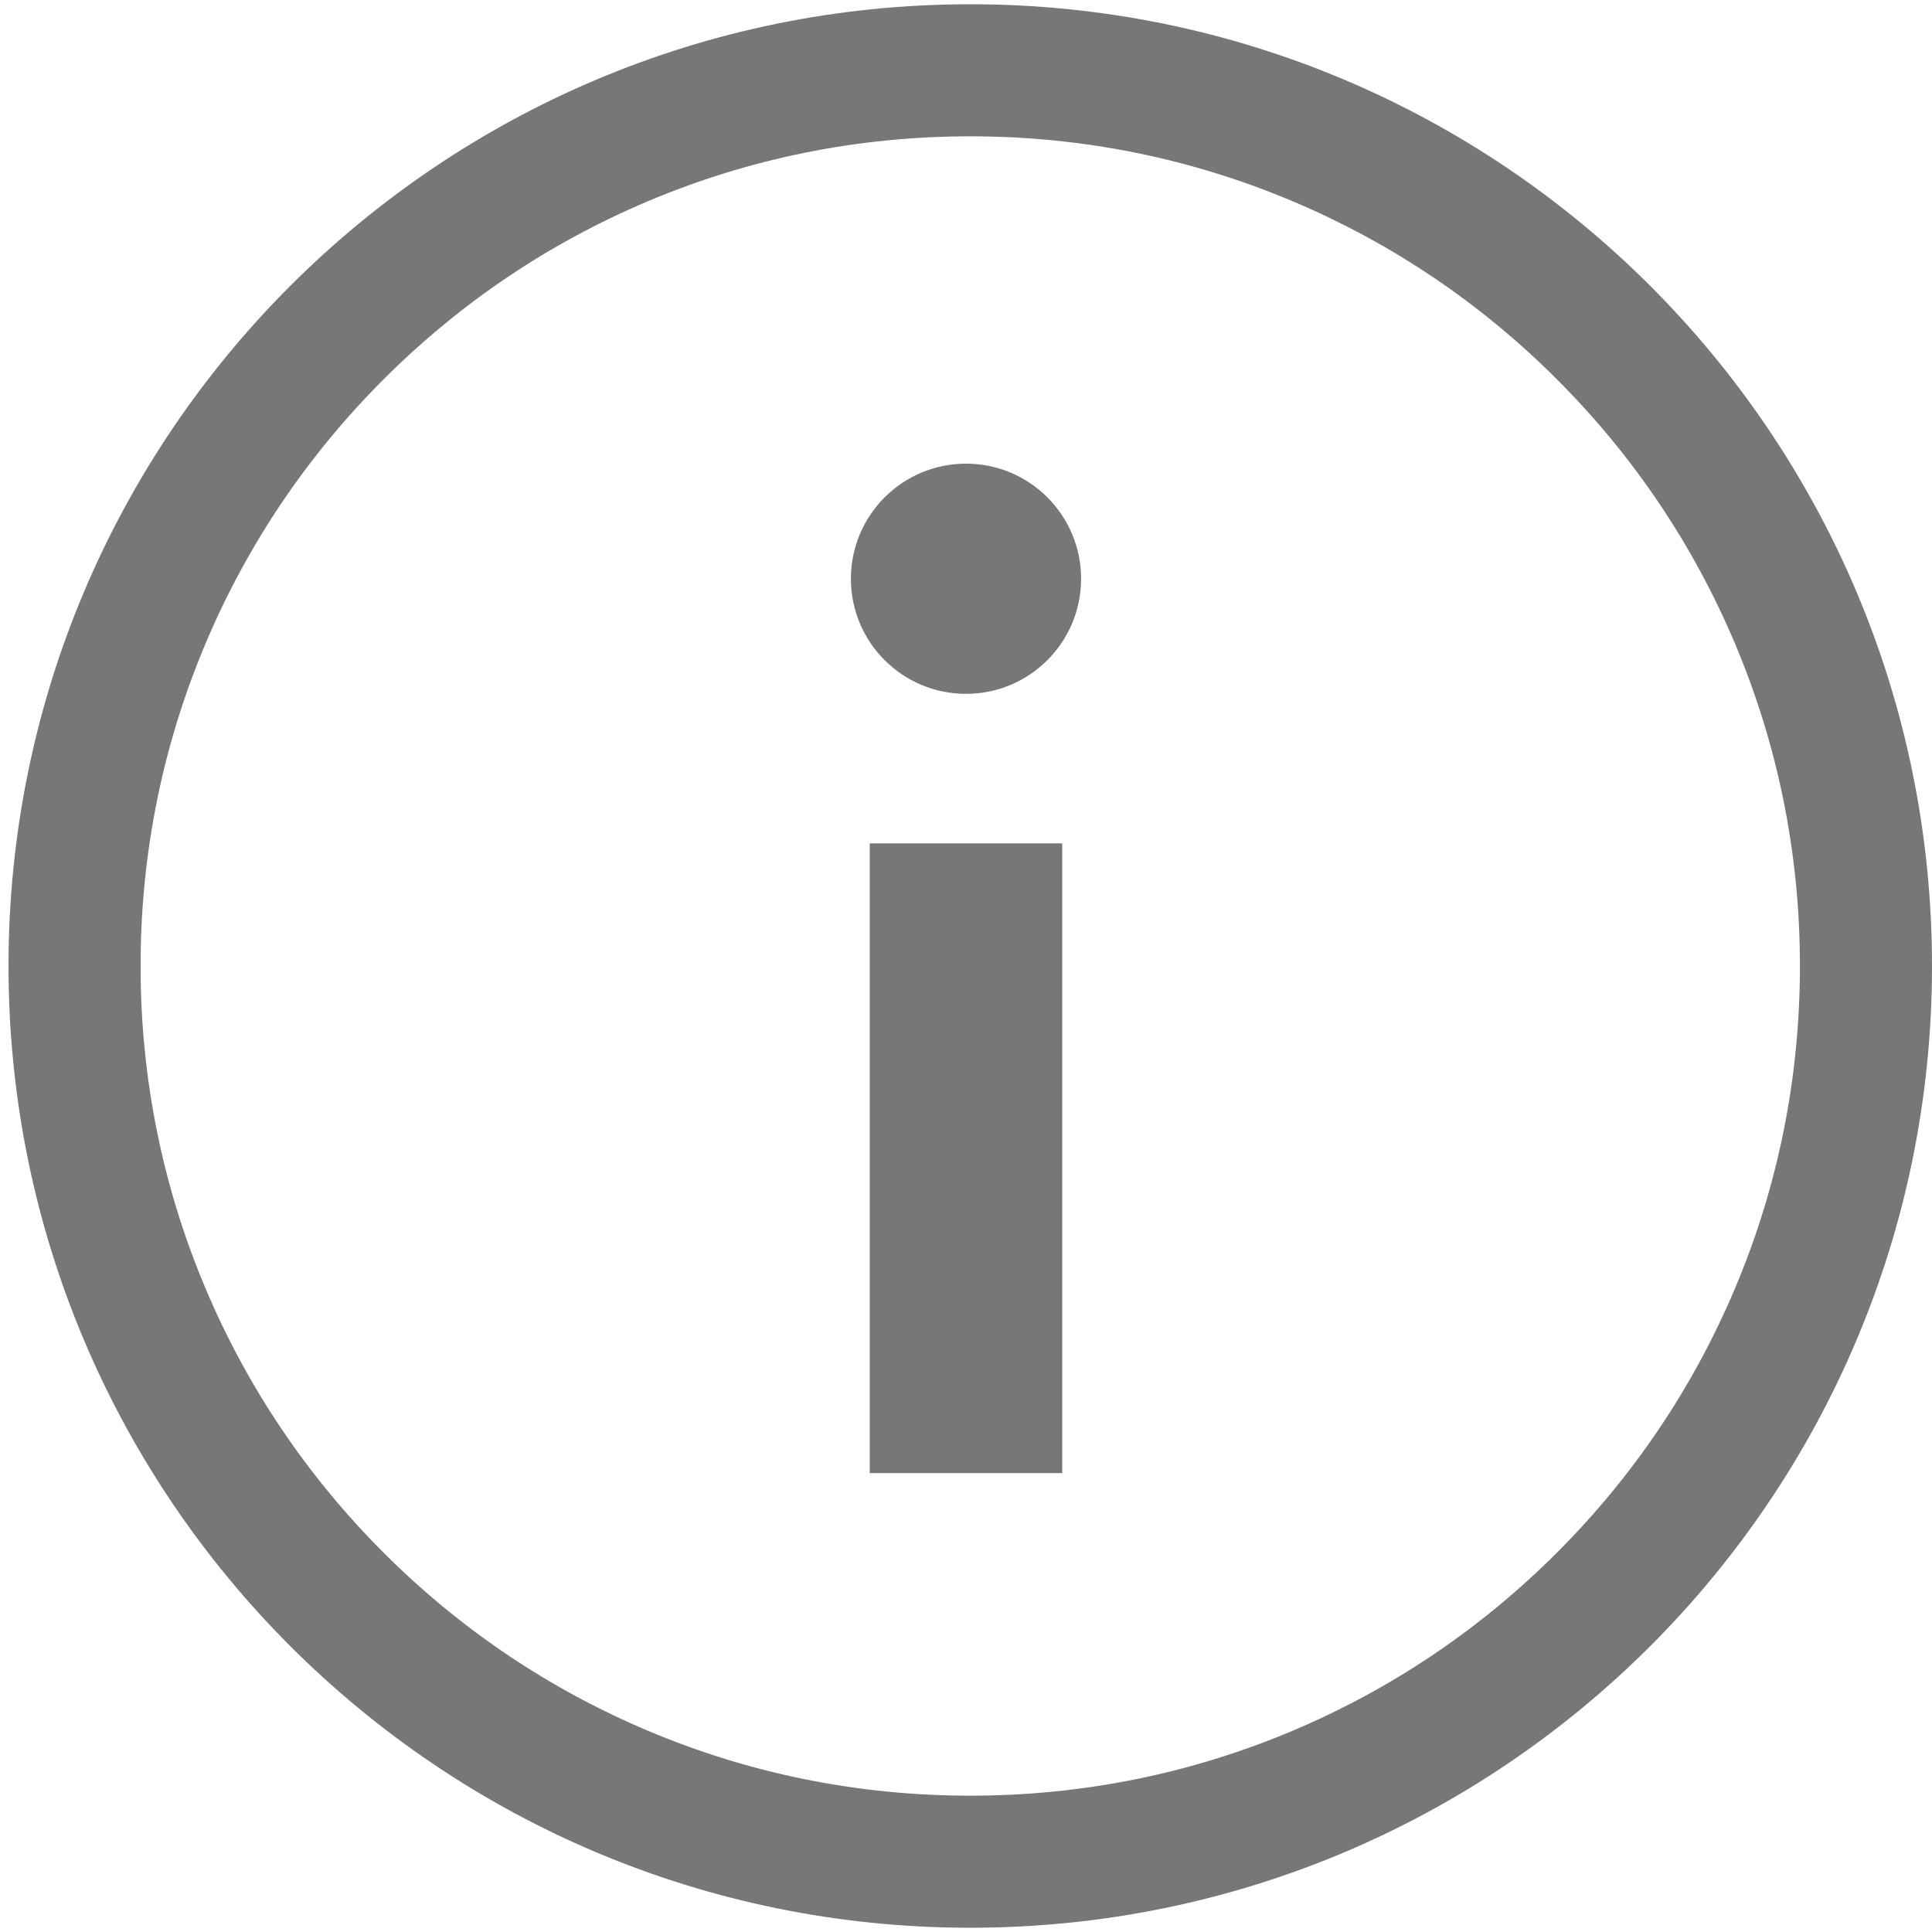
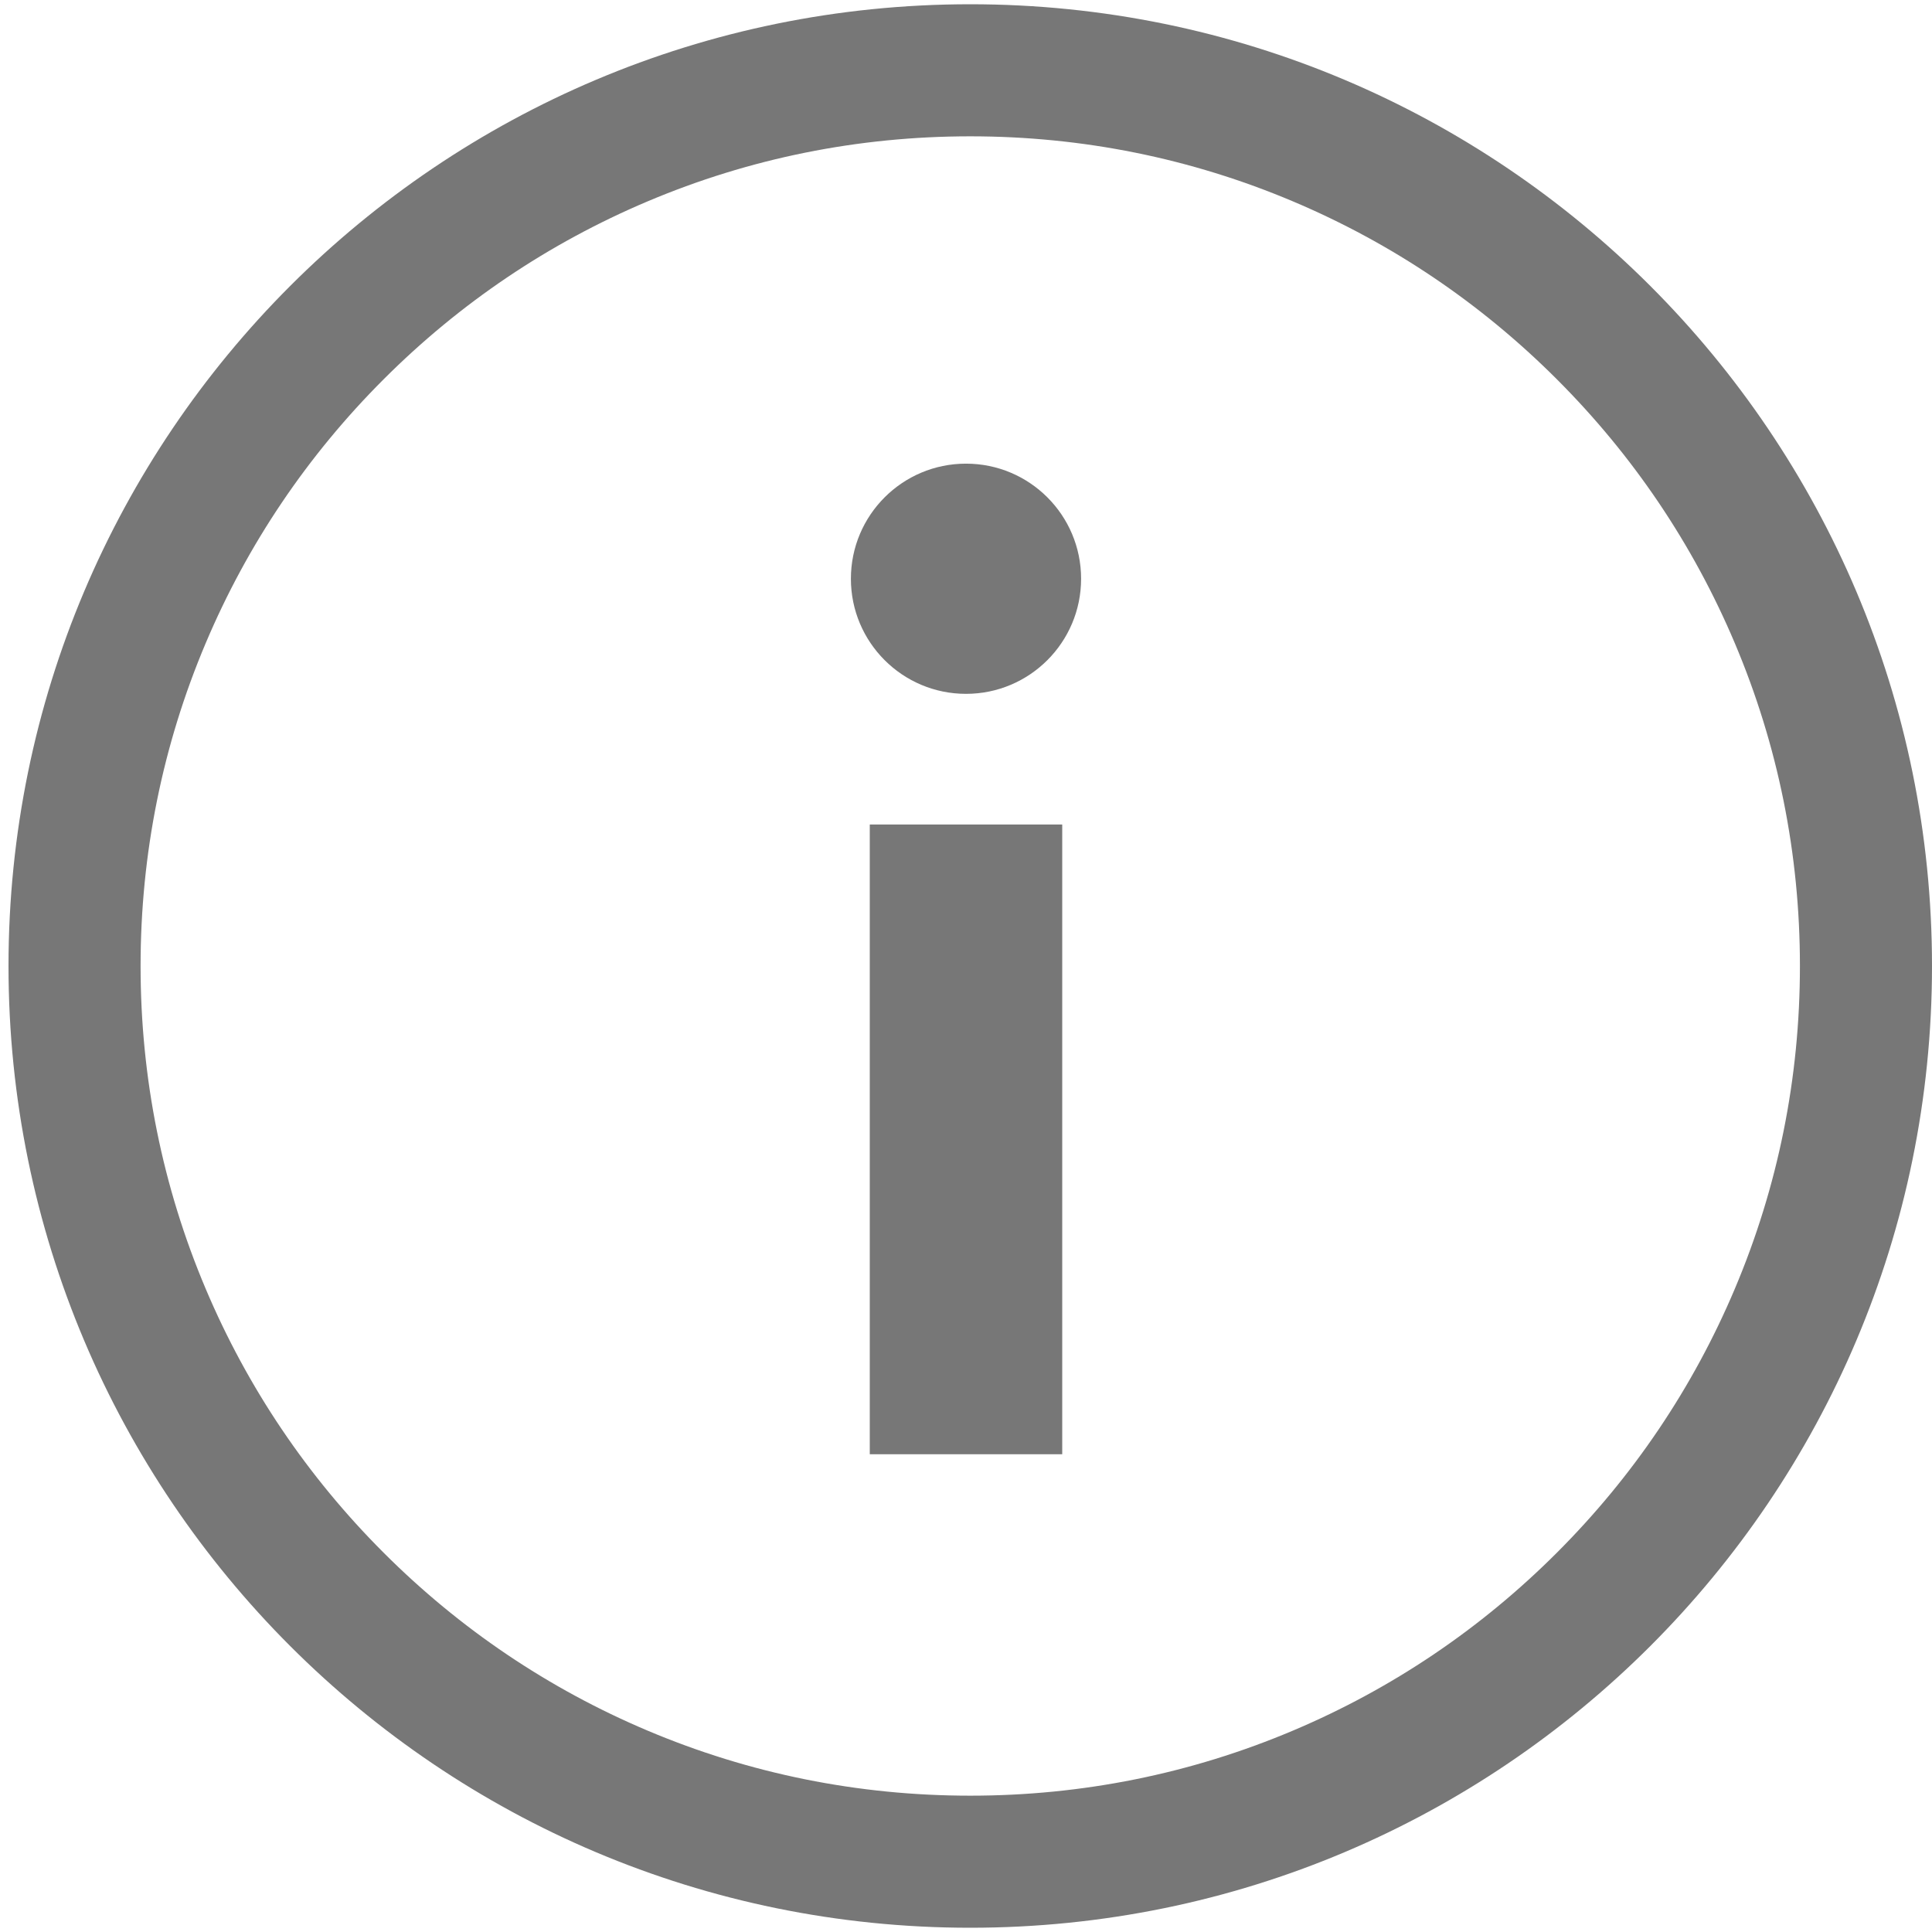
<svg xmlns="http://www.w3.org/2000/svg" version="1.1" x="0px" y="0px" width="512px" height="512px" viewBox="0 0 512 512" enable-background="new 0 0 512 512" xml:space="preserve">
  <g id="Layer_2">
    <path fill="#777777" d="M257.127,36.127c29.698,0,58.489,5.81,85.574,17.265c26.179,11.071,49.696,26.931,69.899,47.135   s36.062,43.721,47.135,69.899C471.191,197.51,477,226.301,477,255.998c0,29.698-5.809,58.491-17.265,85.575   c-11.072,26.18-26.932,49.695-47.135,69.898c-20.203,20.205-43.722,36.062-69.899,47.135   c-27.084,11.457-55.876,17.266-85.574,17.266c-29.699,0-58.49-5.809-85.574-17.266c-26.178-11.072-49.695-26.93-69.899-47.133   c-20.204-20.205-36.062-43.723-47.135-69.9c-11.456-27.084-17.264-55.875-17.264-85.575c0-29.696,5.809-58.487,17.264-85.571   c11.072-26.179,26.931-49.695,47.135-69.899c20.204-20.204,43.721-36.062,69.899-47.135   C198.637,41.936,227.428,36.127,257.127,36.127 M257.127,1.127C116.364,1.127,2.255,115.238,2.255,256   c0,140.764,114.109,254.874,254.872,254.874C397.891,510.873,512,396.764,512,256C512,115.238,397.891,1.127,257.127,1.127   L257.127,1.127z" />
  </g>
  <g id="Layer_3">
    <circle fill="#777777" cx="256" cy="153.375" r="30.502" />
-     <rect x="230.5" y="223.5" fill="#777777" width="51" height="166.89" />
+     <rect x="230.5" y="218.5" fill="#777777" width="51" height="166.89" />
  </g>
</svg>
